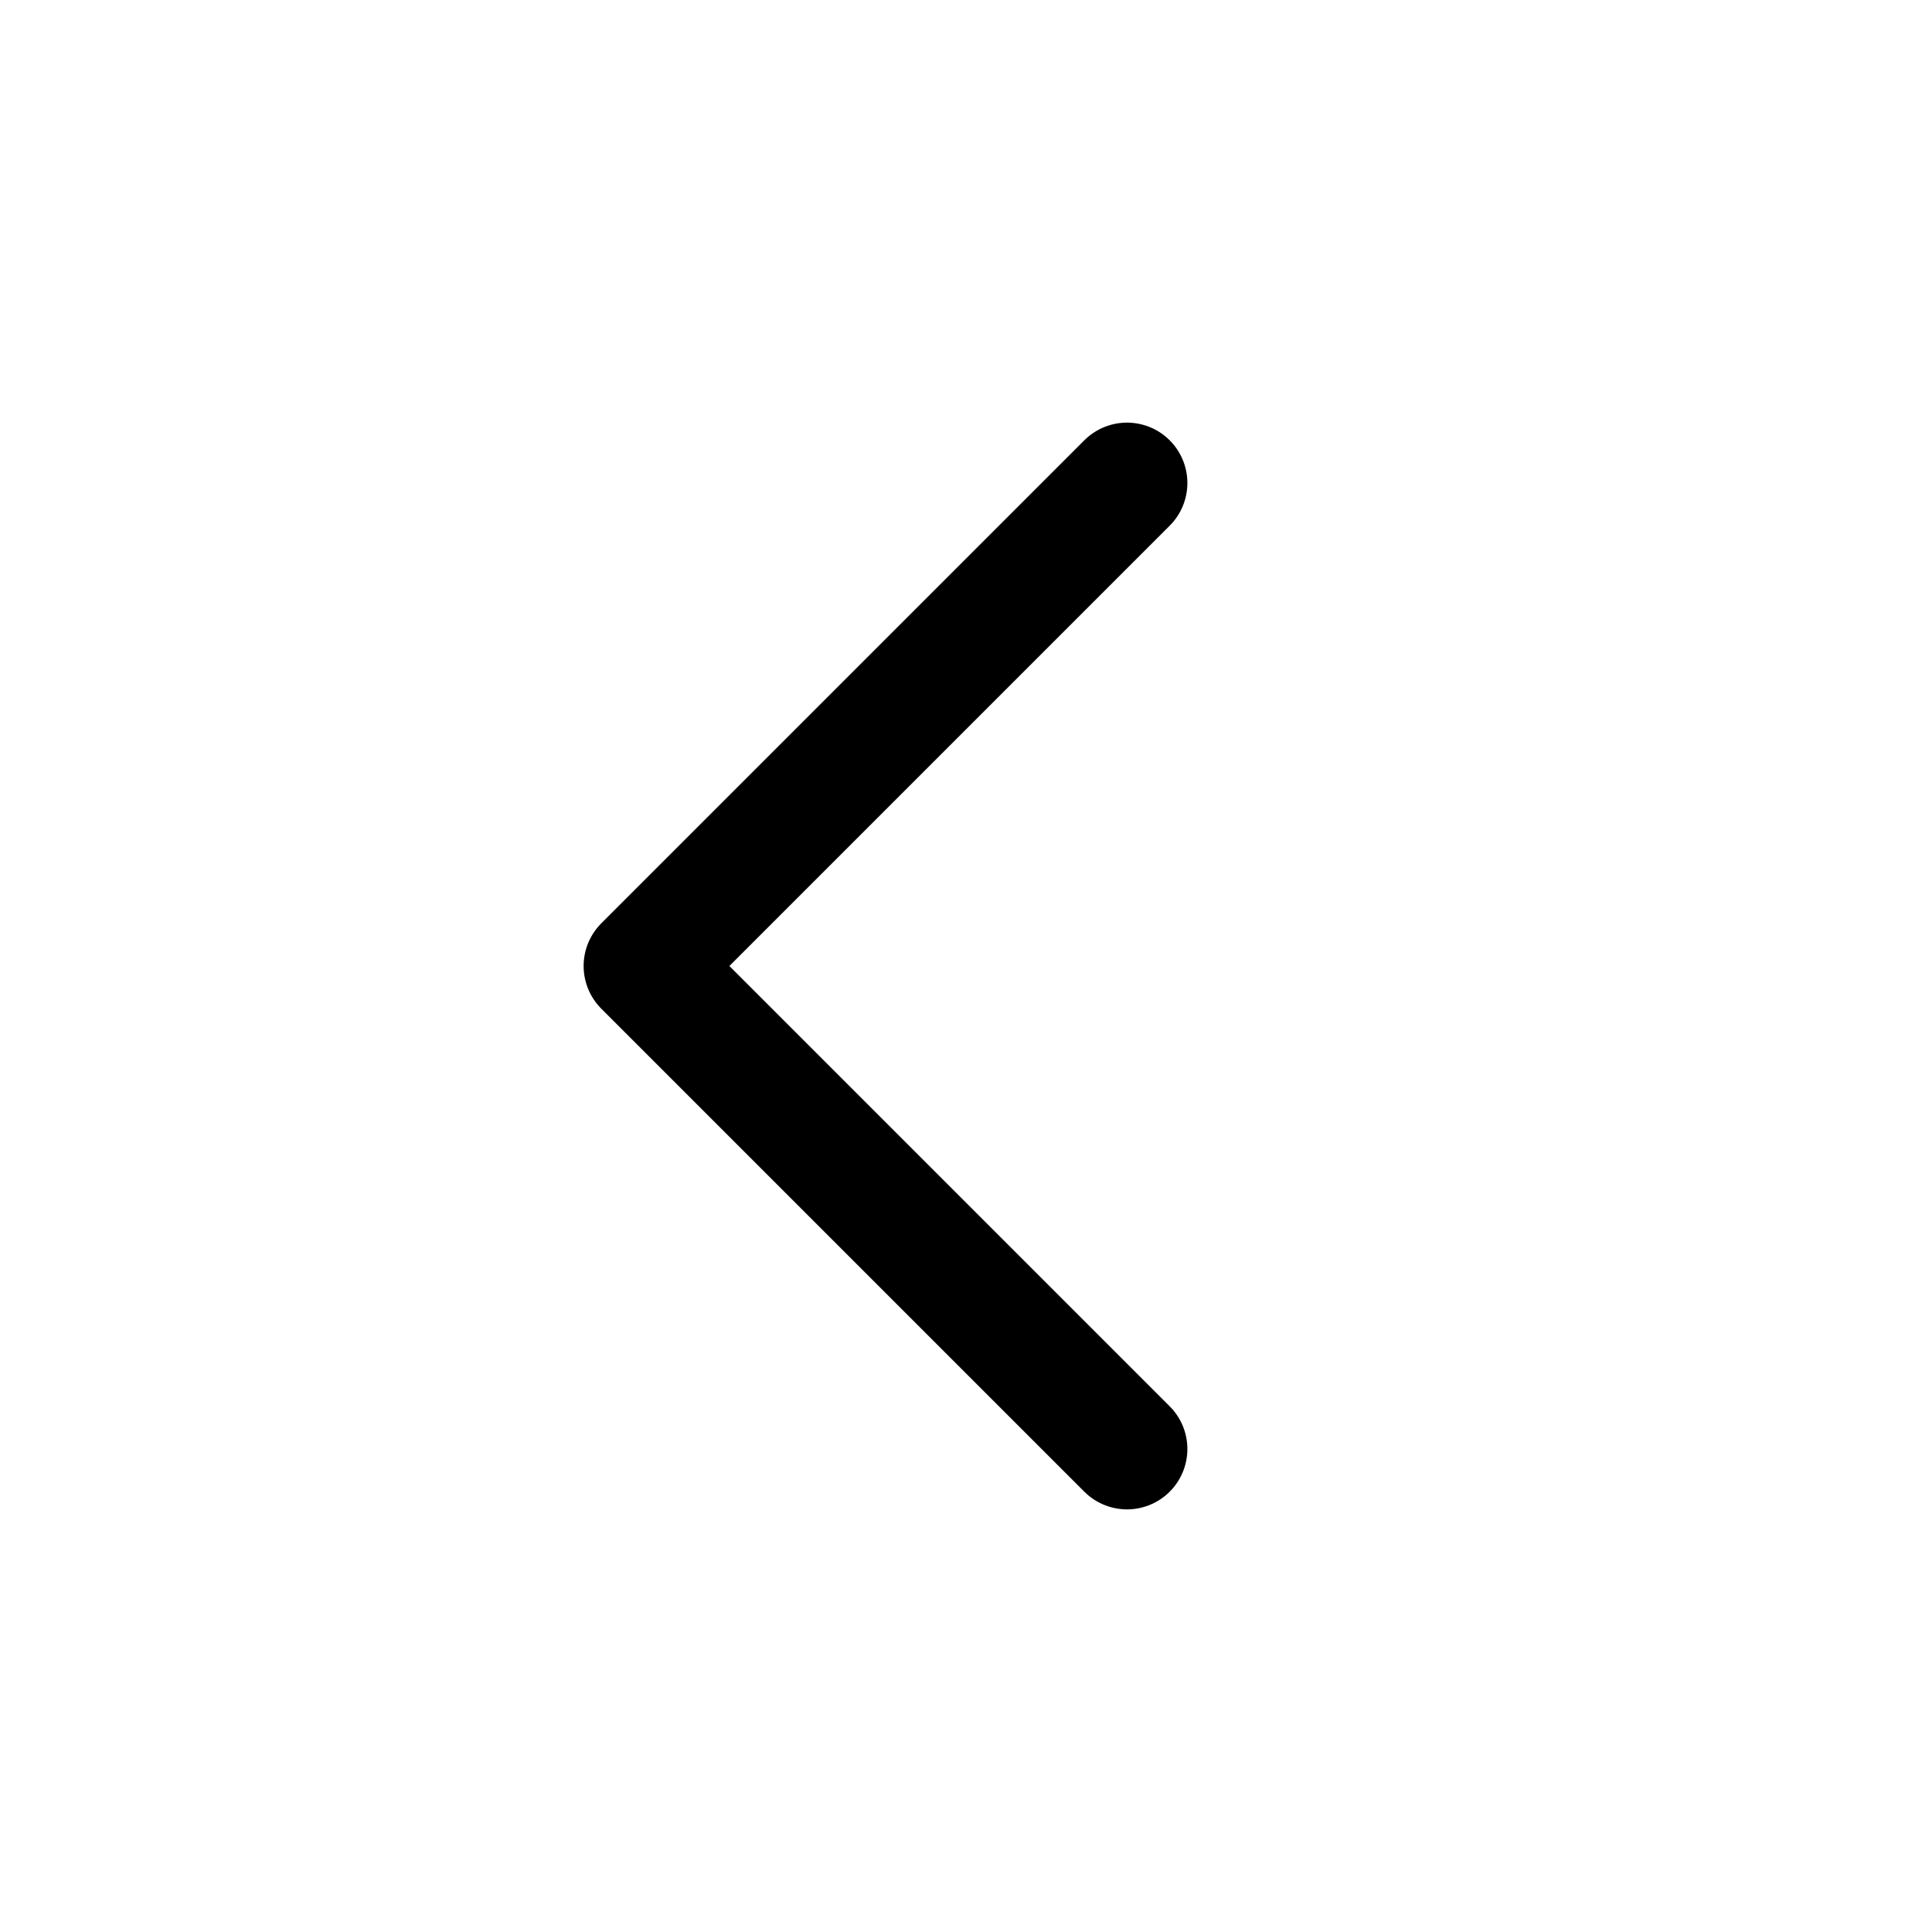
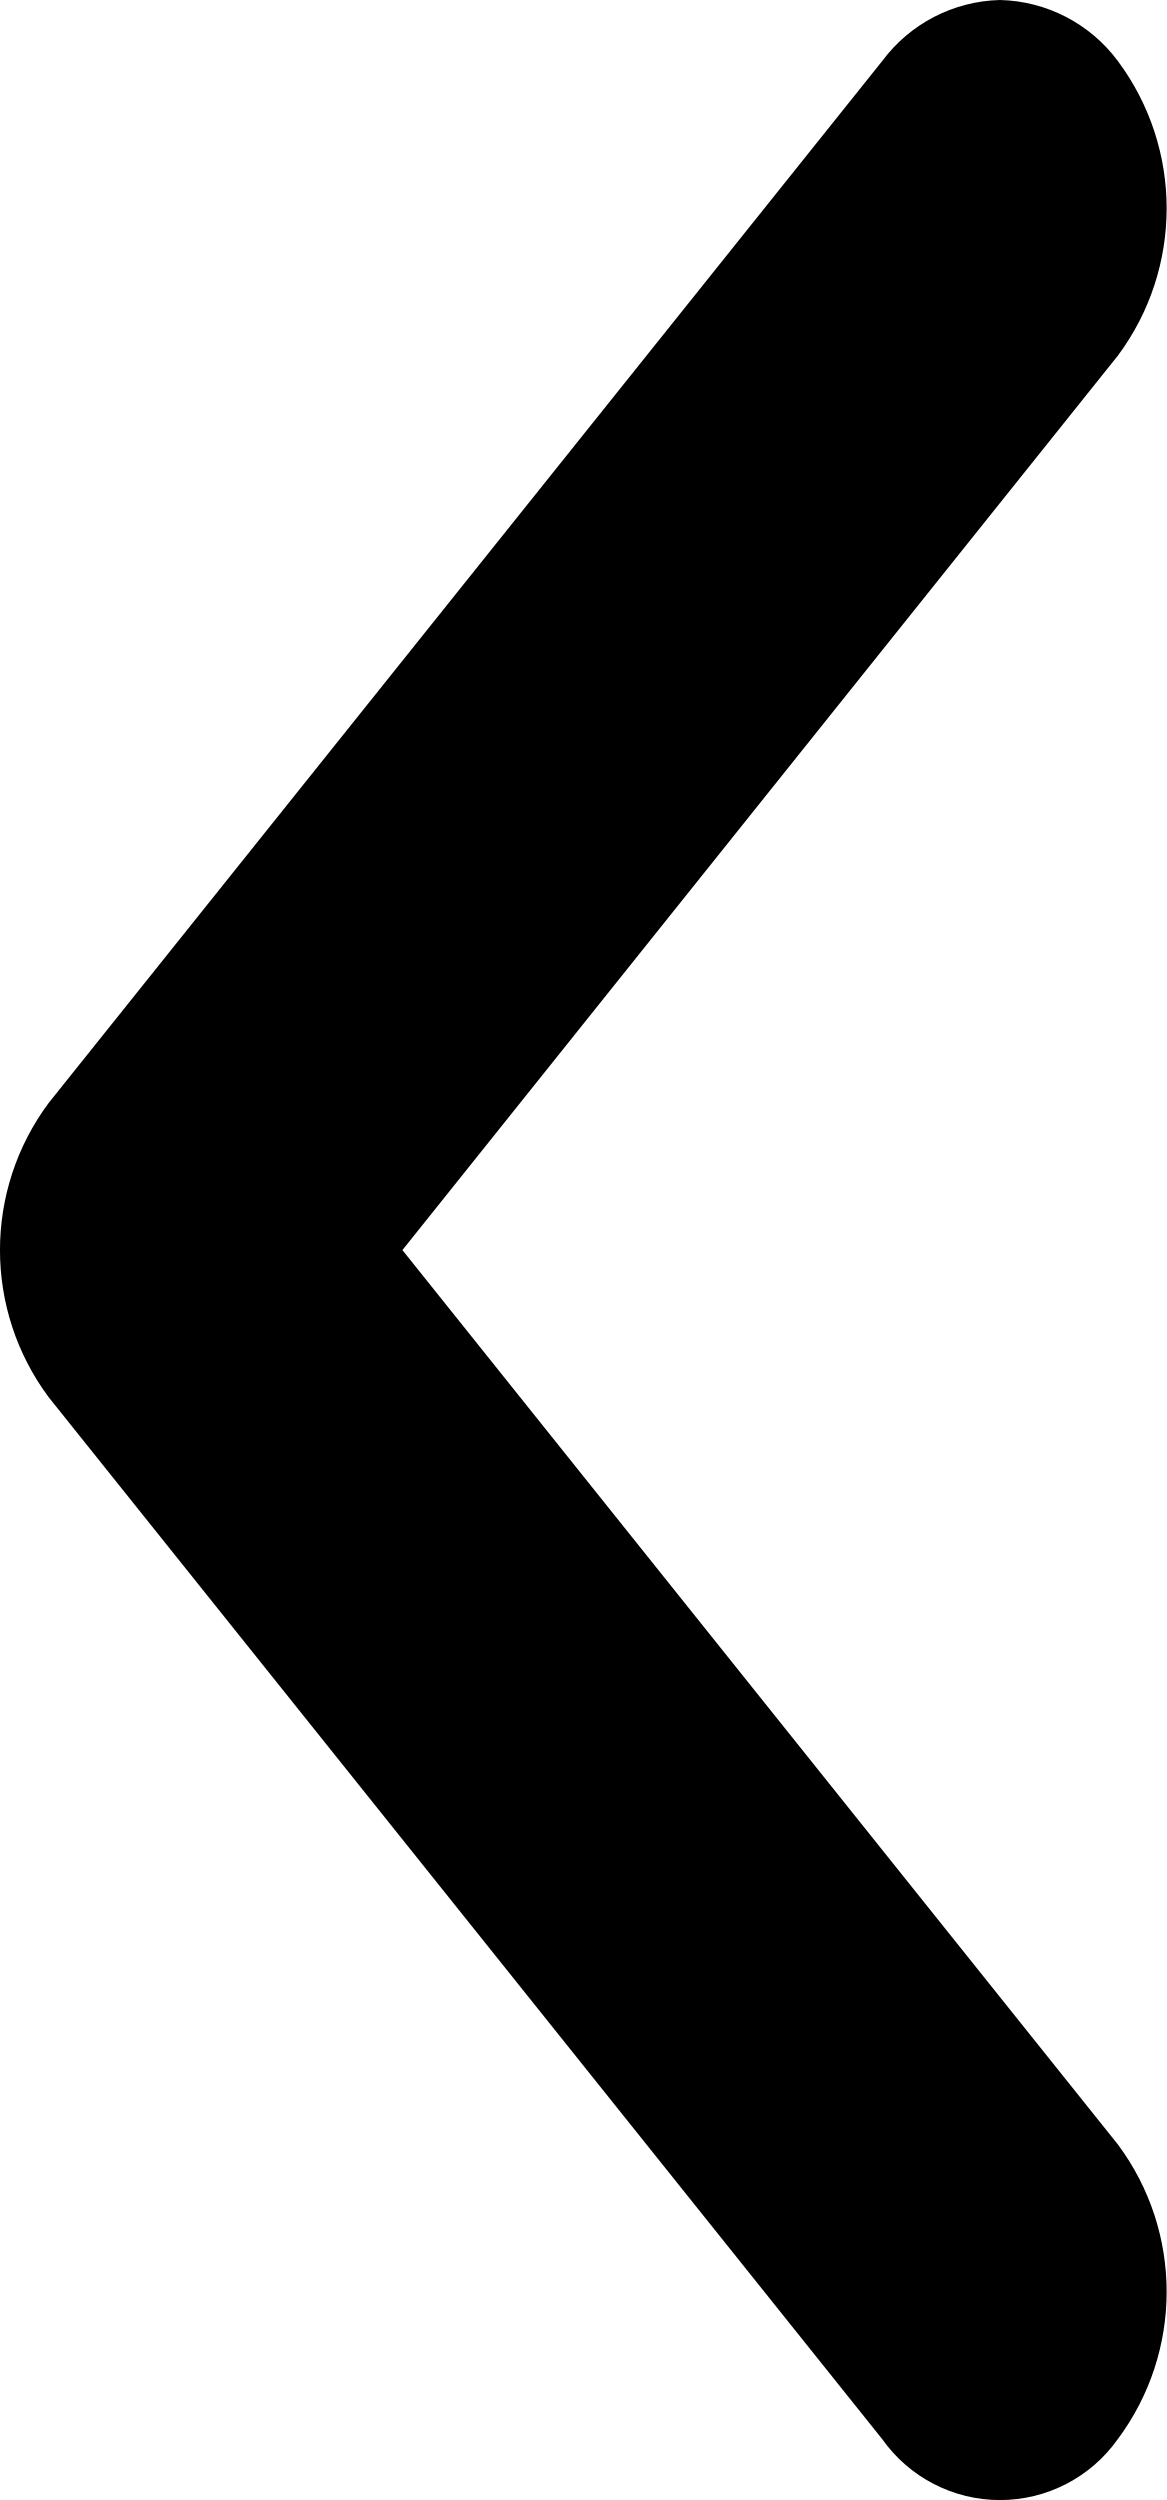
- <svg xmlns="http://www.w3.org/2000/svg" width="24" height="24" viewBox="0 0 24 24">
-   <path d="m14 18-6-6 6-6" stroke="currentColor" stroke-width="1.5" fill="none" fill-rule="evenodd" stroke-linecap="round" stroke-linejoin="round" />
+ <svg xmlns="http://www.w3.org/2000/svg" width="14" height="30" viewBox="0 0 14 30" fill="currentColor">
+   <path d="M2308 1073a1.815 1.815 0 0 1-1.414-.732 2.961 2.961 0 0 1 0-3.536l8.585-10.733-8.585-10.732a2.961 2.961 0 0 1 0-3.536 1.732 1.732 0 0 1 2.828 0l10 12.5a2.959 2.959 0 0 1 0 3.536l-10 12.5a1.816 1.816 0 0 1-1.414.733z" transform="rotate(180 1160 536.5)" />
</svg>
